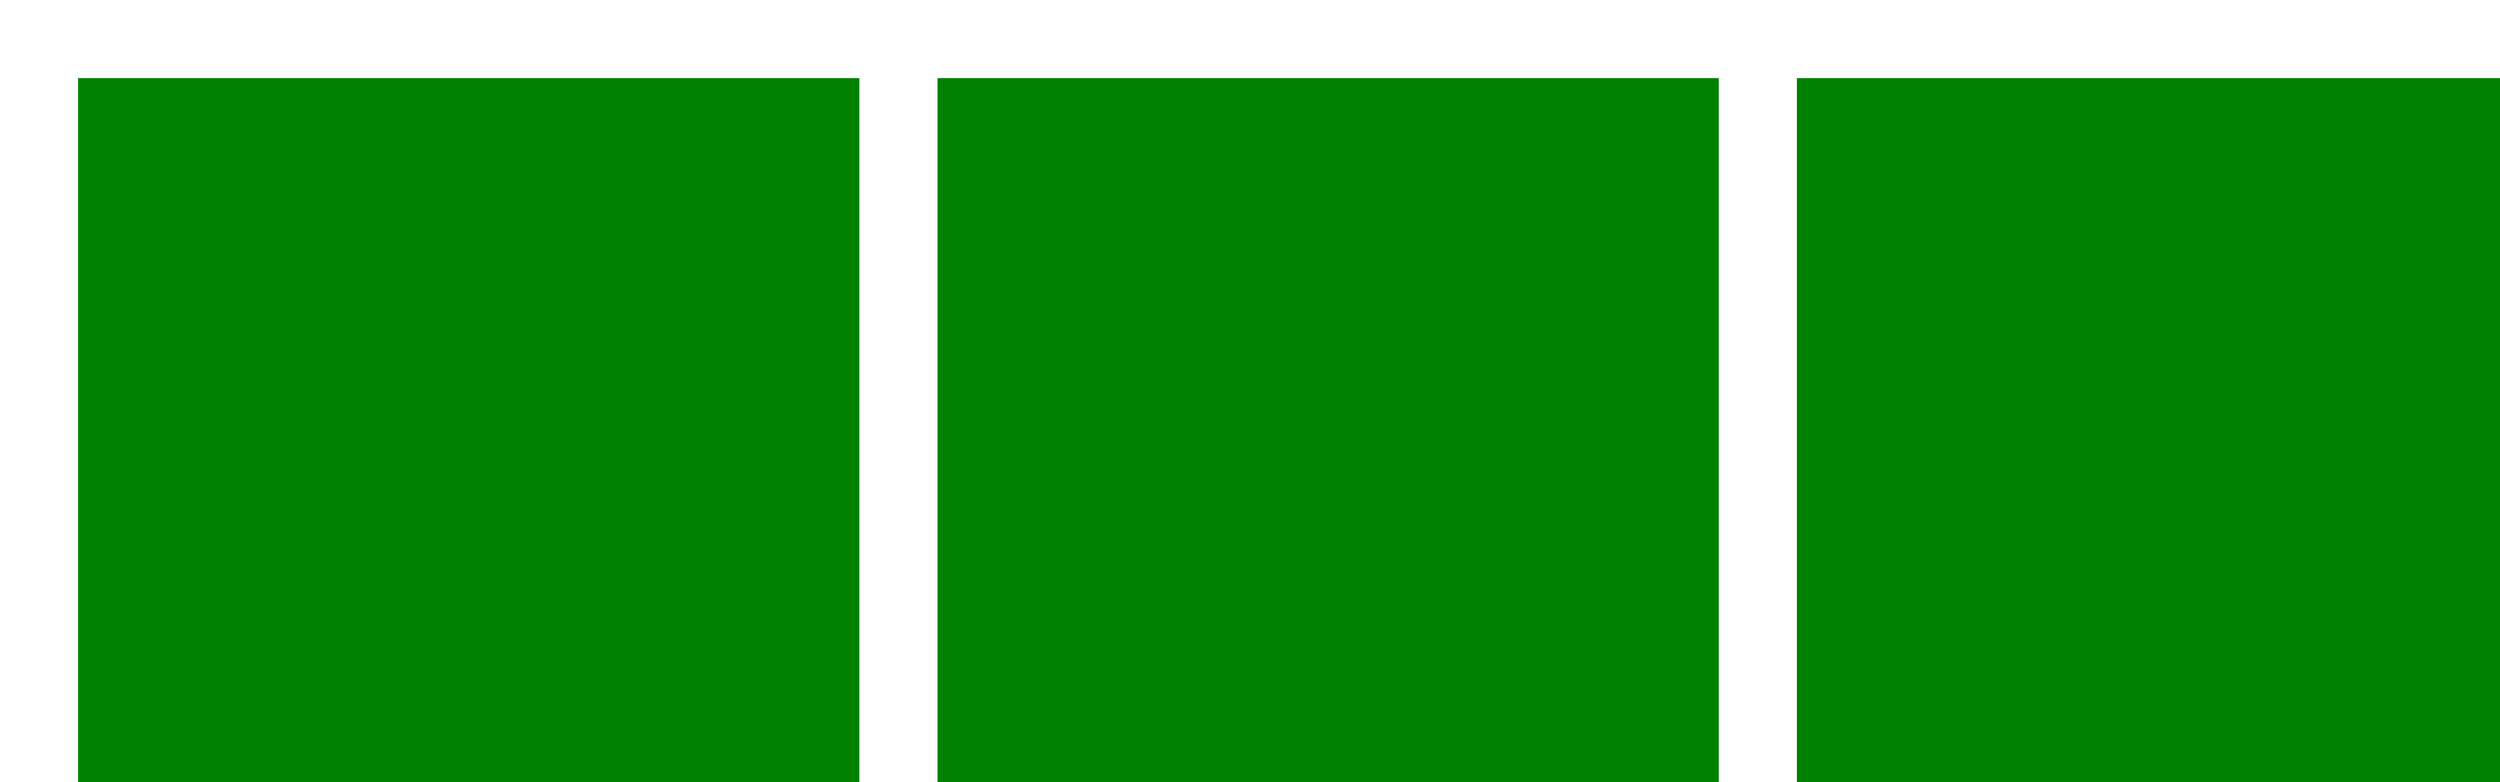
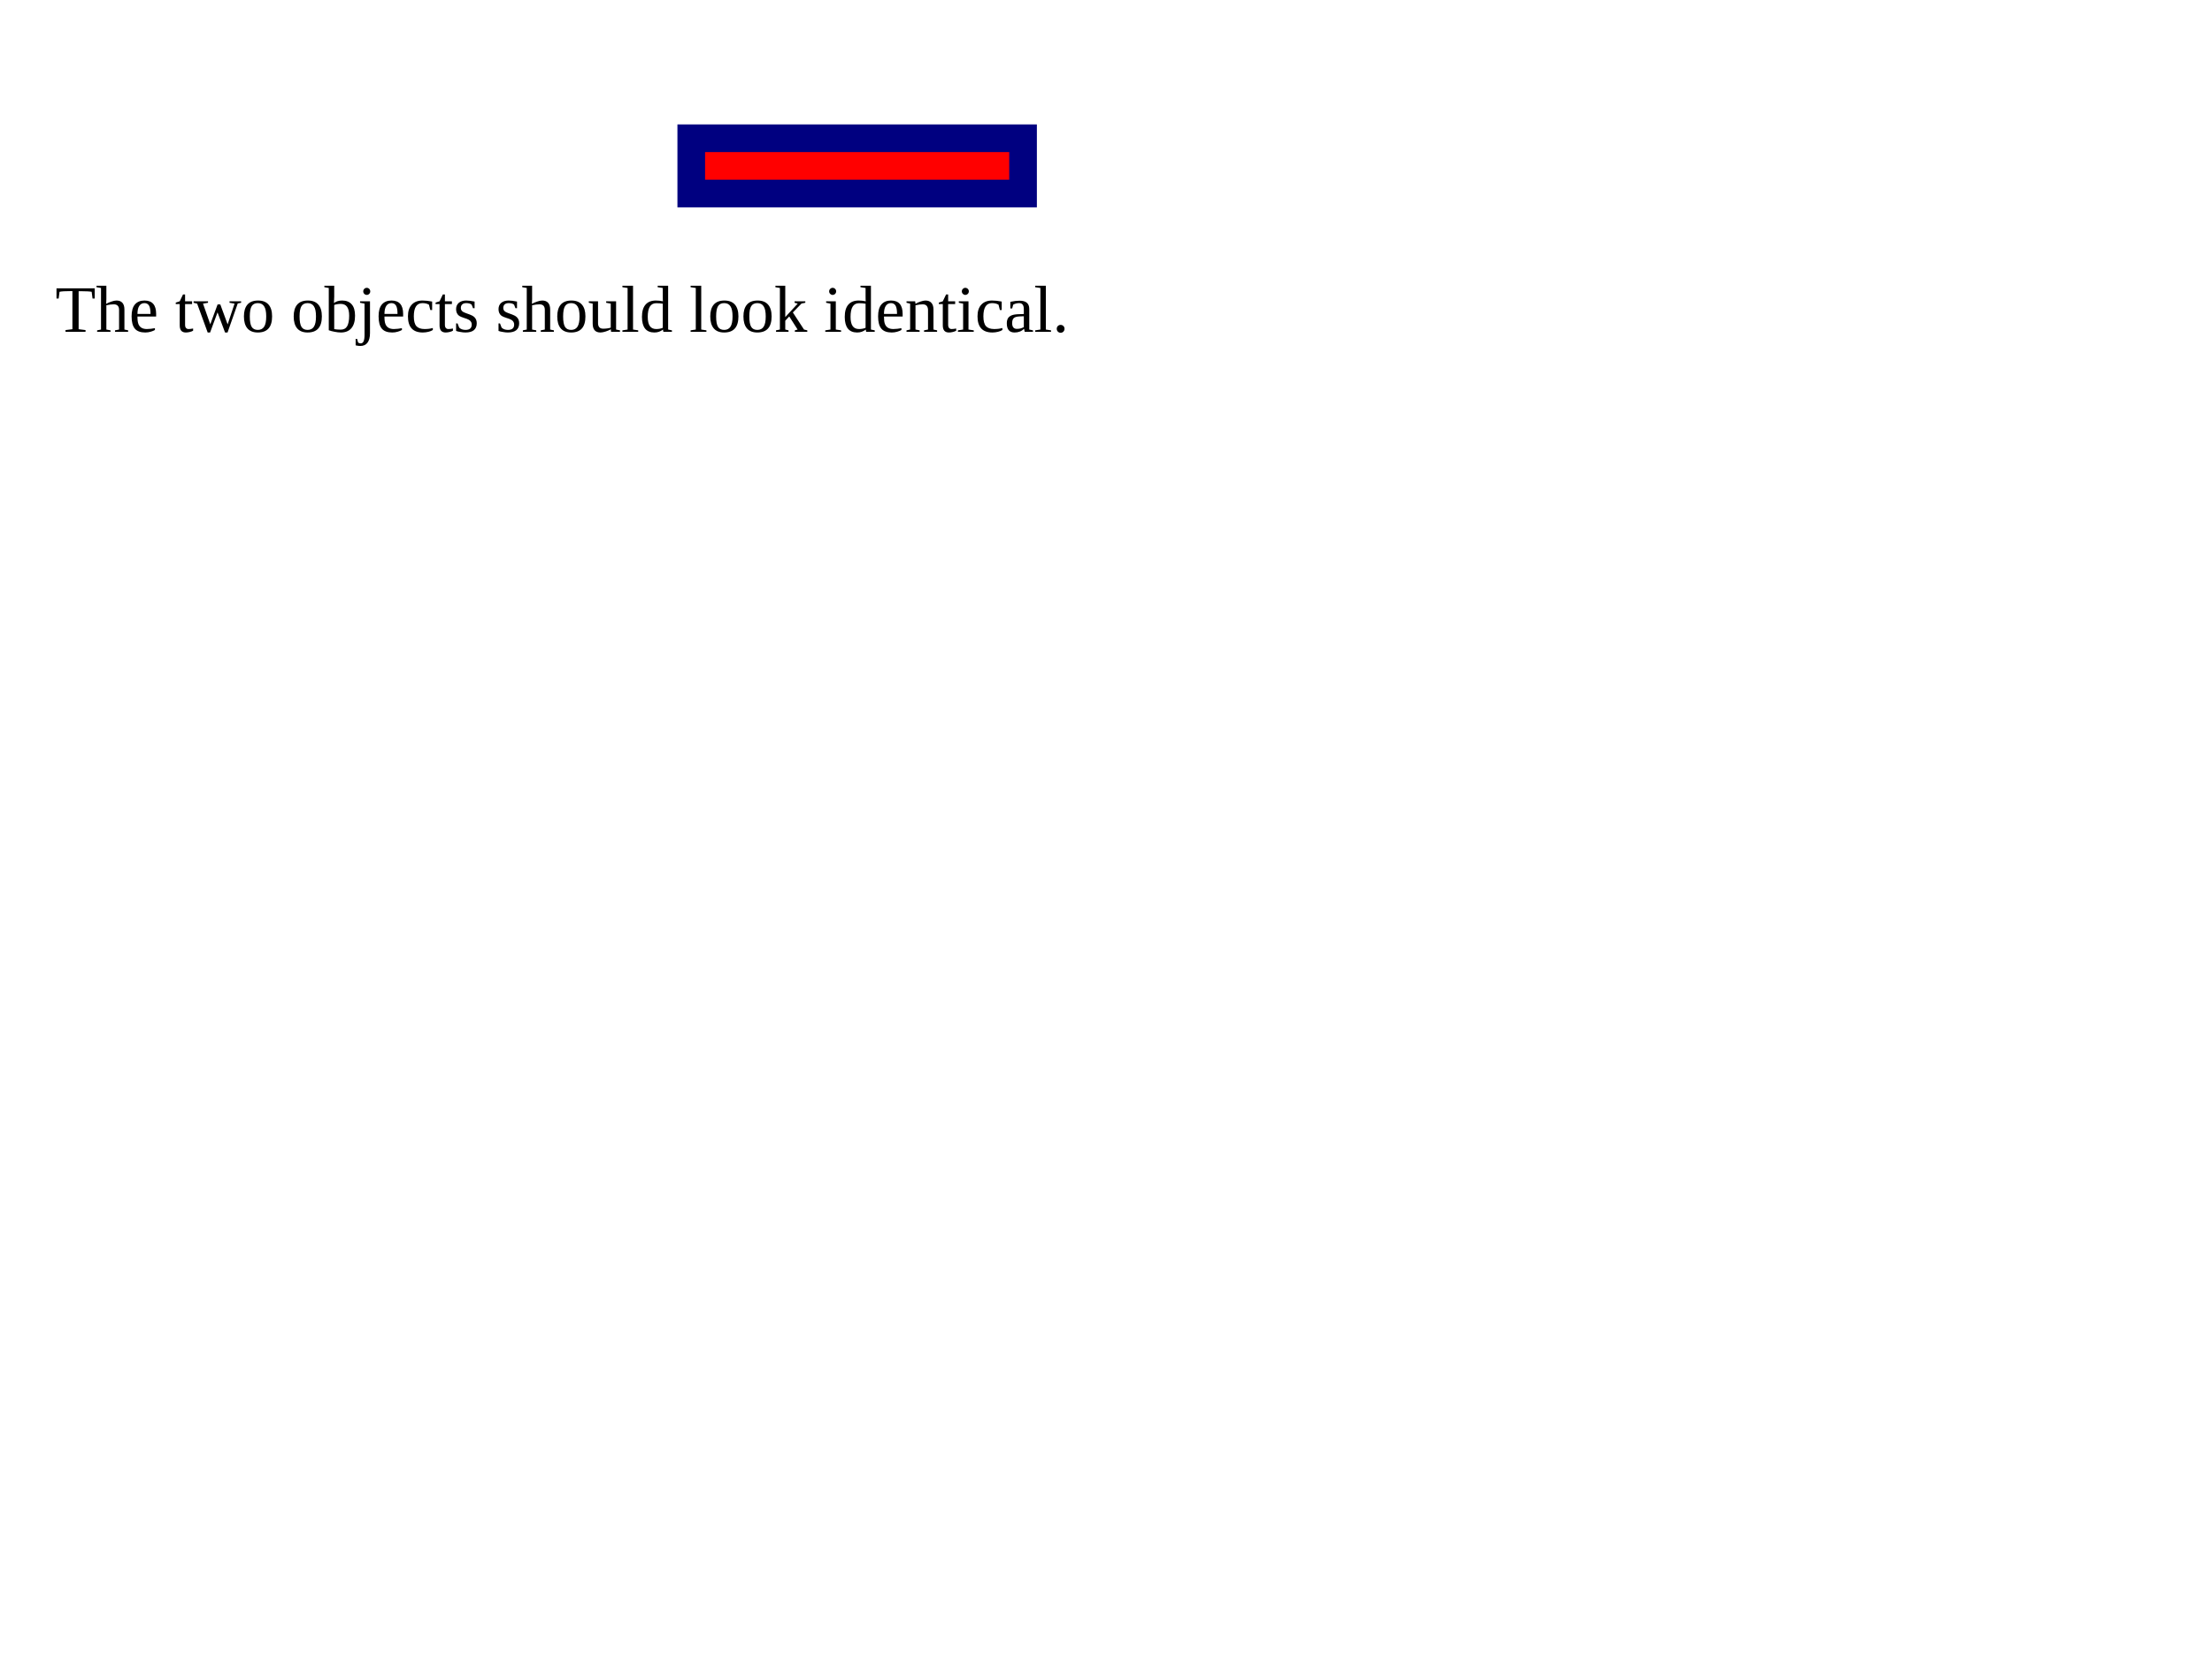
- <svg xmlns="http://www.w3.org/2000/svg" xmlns:xlink="http://www.w3.org/1999/xlink" version="1.2">
-   <use xlink:href="#rect-group" transform="translate(110, 0)" />
-   <g id="rect-group">
-     <symbol id="rect-symbol">
-       <rect x="0" y="0" width="100" height="100" fill="currentColor" />
-     </symbol>
-     <use xlink:href="#rect-symbol" color="green" transform="translate(10,10)" />
+ <svg xmlns="http://www.w3.org/2000/svg" xmlns:xlink="http://www.w3.org/1999/xlink" width="800" height="600" viewBox="0 0 400 300" version="1.1">
+   <defs>
+     <g id="symbol">
+       <symbol overflow="visible">
+         <rect stroke-width="5px" fill="red" stroke="navy" width="60" height="10" />
+       </symbol>
+     </g>
+   </defs>
+   <g transform="translate(125 25)">
+     <rect stroke-width="5px" fill="red" stroke="navy" width="60" height="10" />
  </g>
-   <use xlink:href="#rect-group" transform="translate(220, 0)" />
+   <text x="10" y="60">The two objects should look identical.</text>
+   <use x="25" y="25" xlink:href="#symbol" />
</svg>
